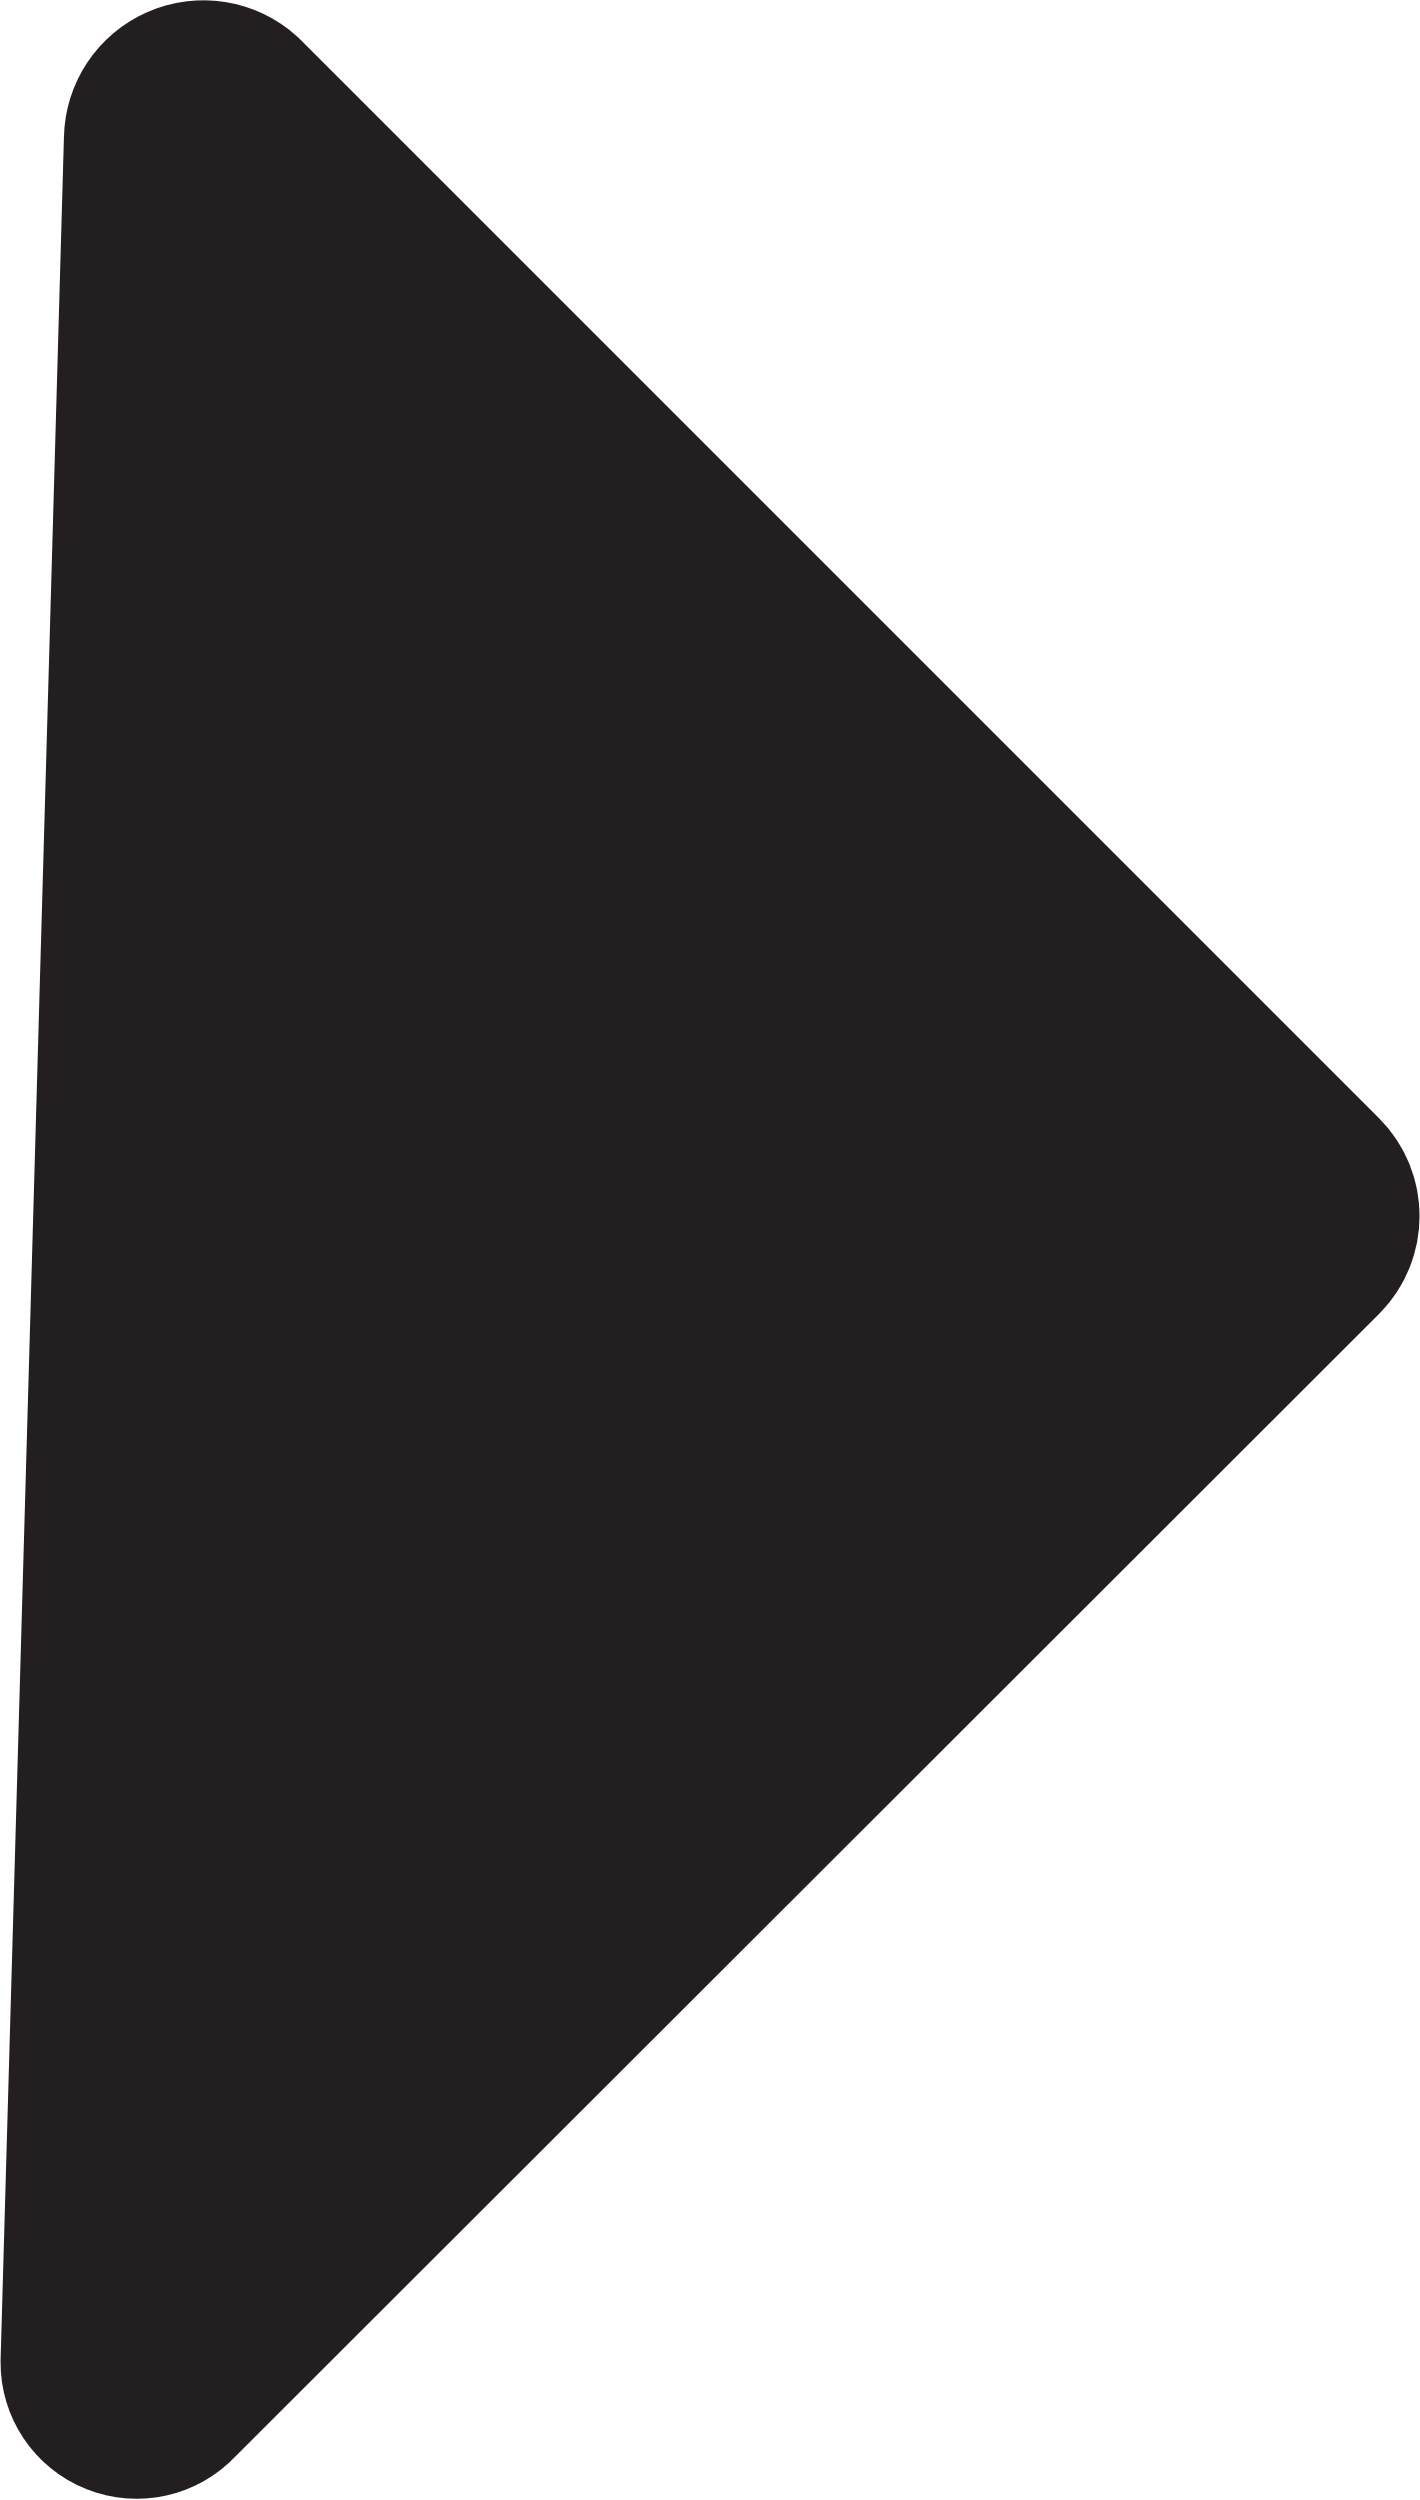
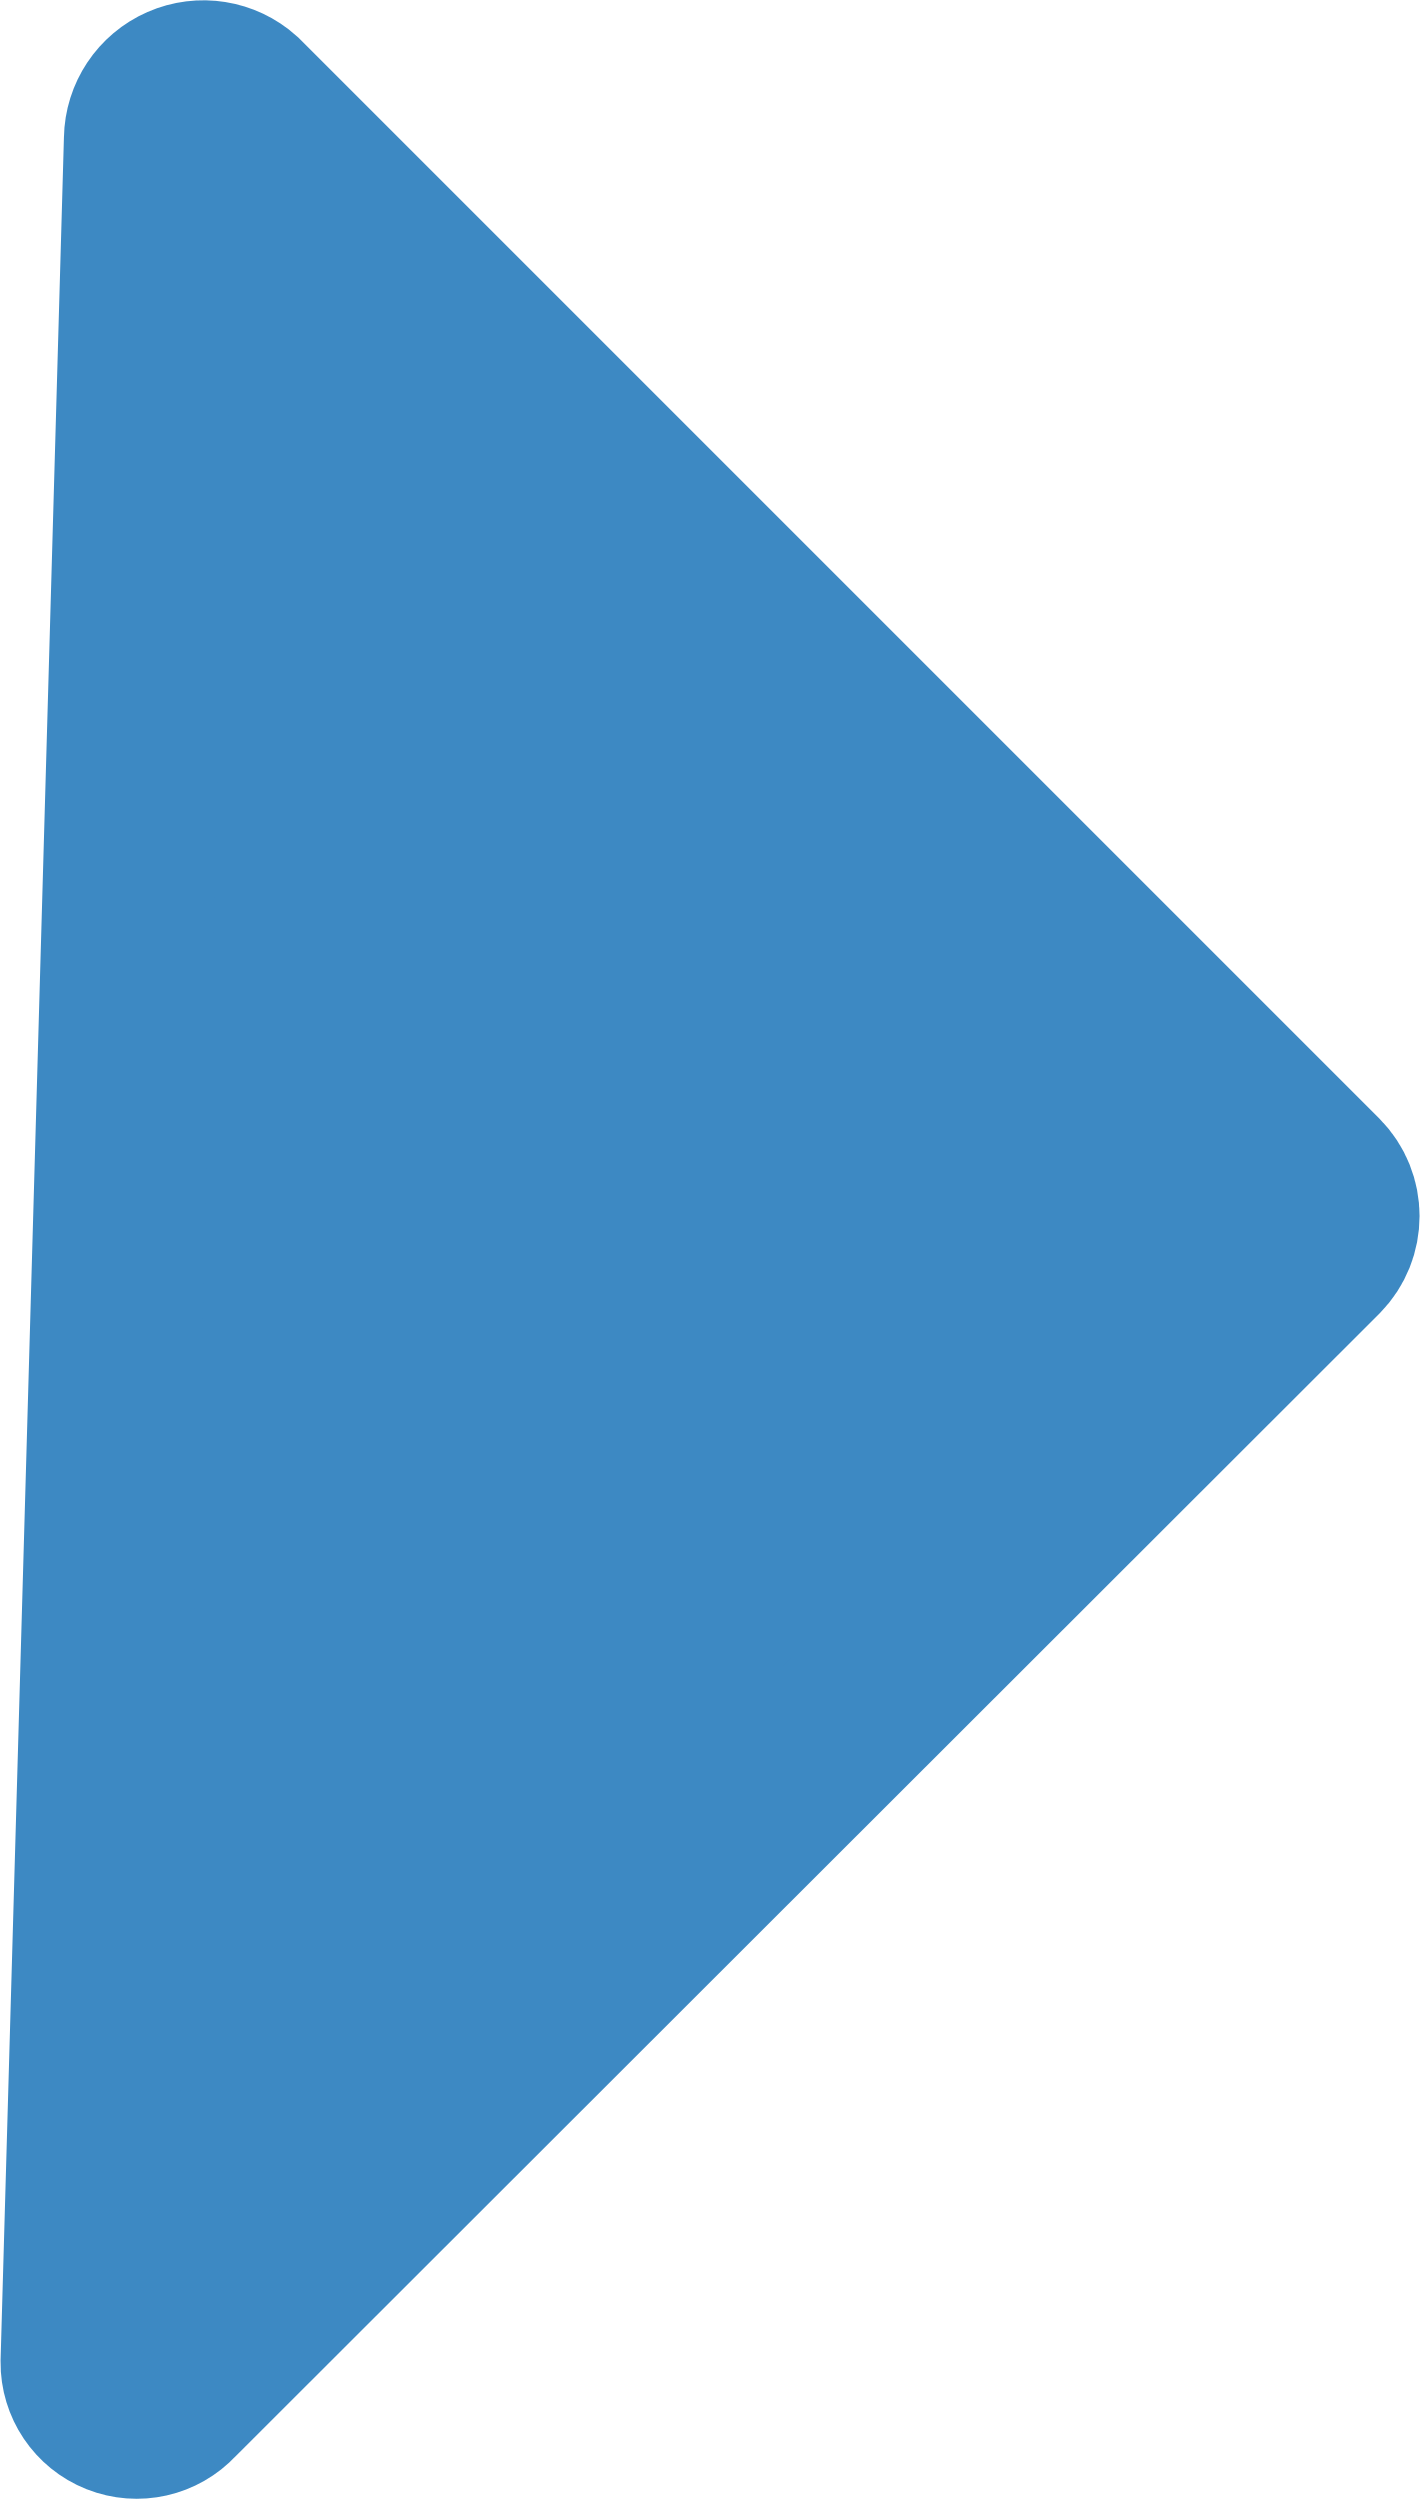
<svg xmlns="http://www.w3.org/2000/svg" viewBox="0 0 12.77 22.49">
  <defs>
-     <style>.cls-1{fill:#231f20;stroke:#231f20;stroke-miterlimit:10;stroke-width:1.55px;}</style>
+     <style>.cls-1{fill:#3d89c3;stroke:#3d89c3;stroke-miterlimit:10;stroke-width:1.55px;}</style>
  </defs>
  <g id="Layer_2" data-name="Layer 2">
    <g id="Layer_1-2" data-name="Layer 1">
      <path class="cls-1" d="M2.15.9l9.71,9.71a.47.47,0,0,1,0,.66L1.56,21.56a.45.45,0,0,1-.78-.31l.57-20A.48.48,0,0,1,2.15.9Z" />
    </g>
  </g>
</svg>
